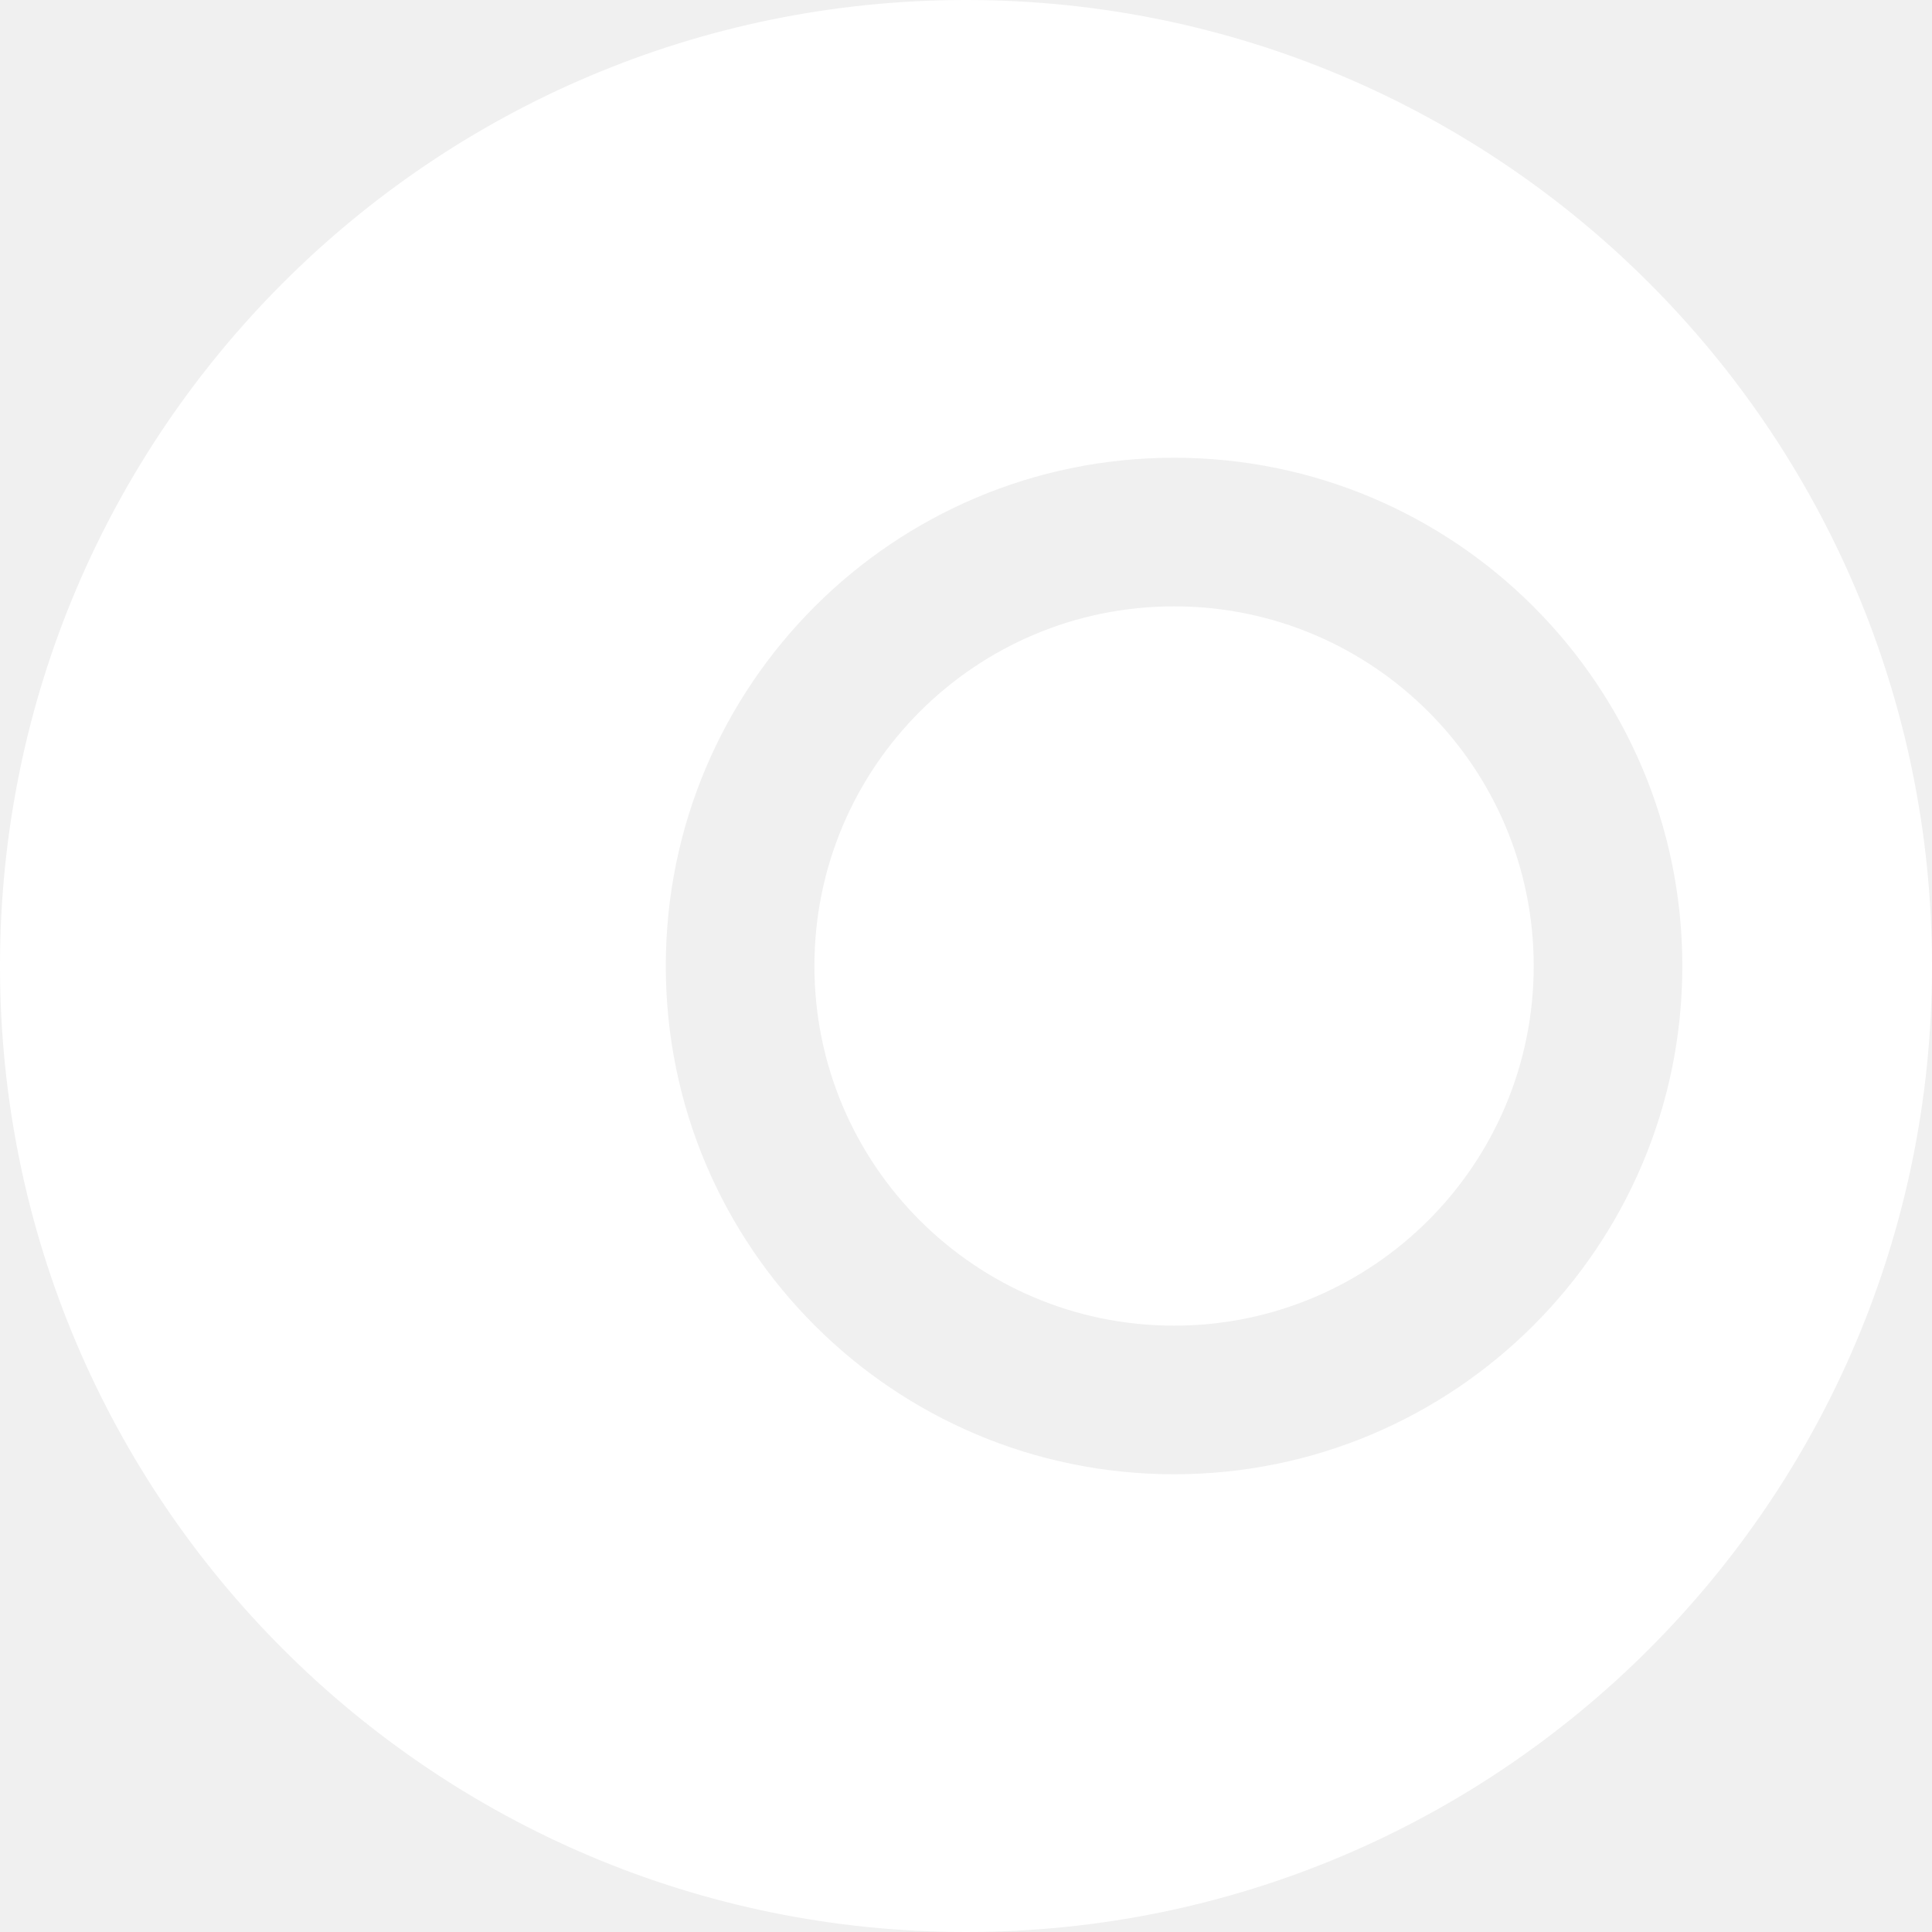
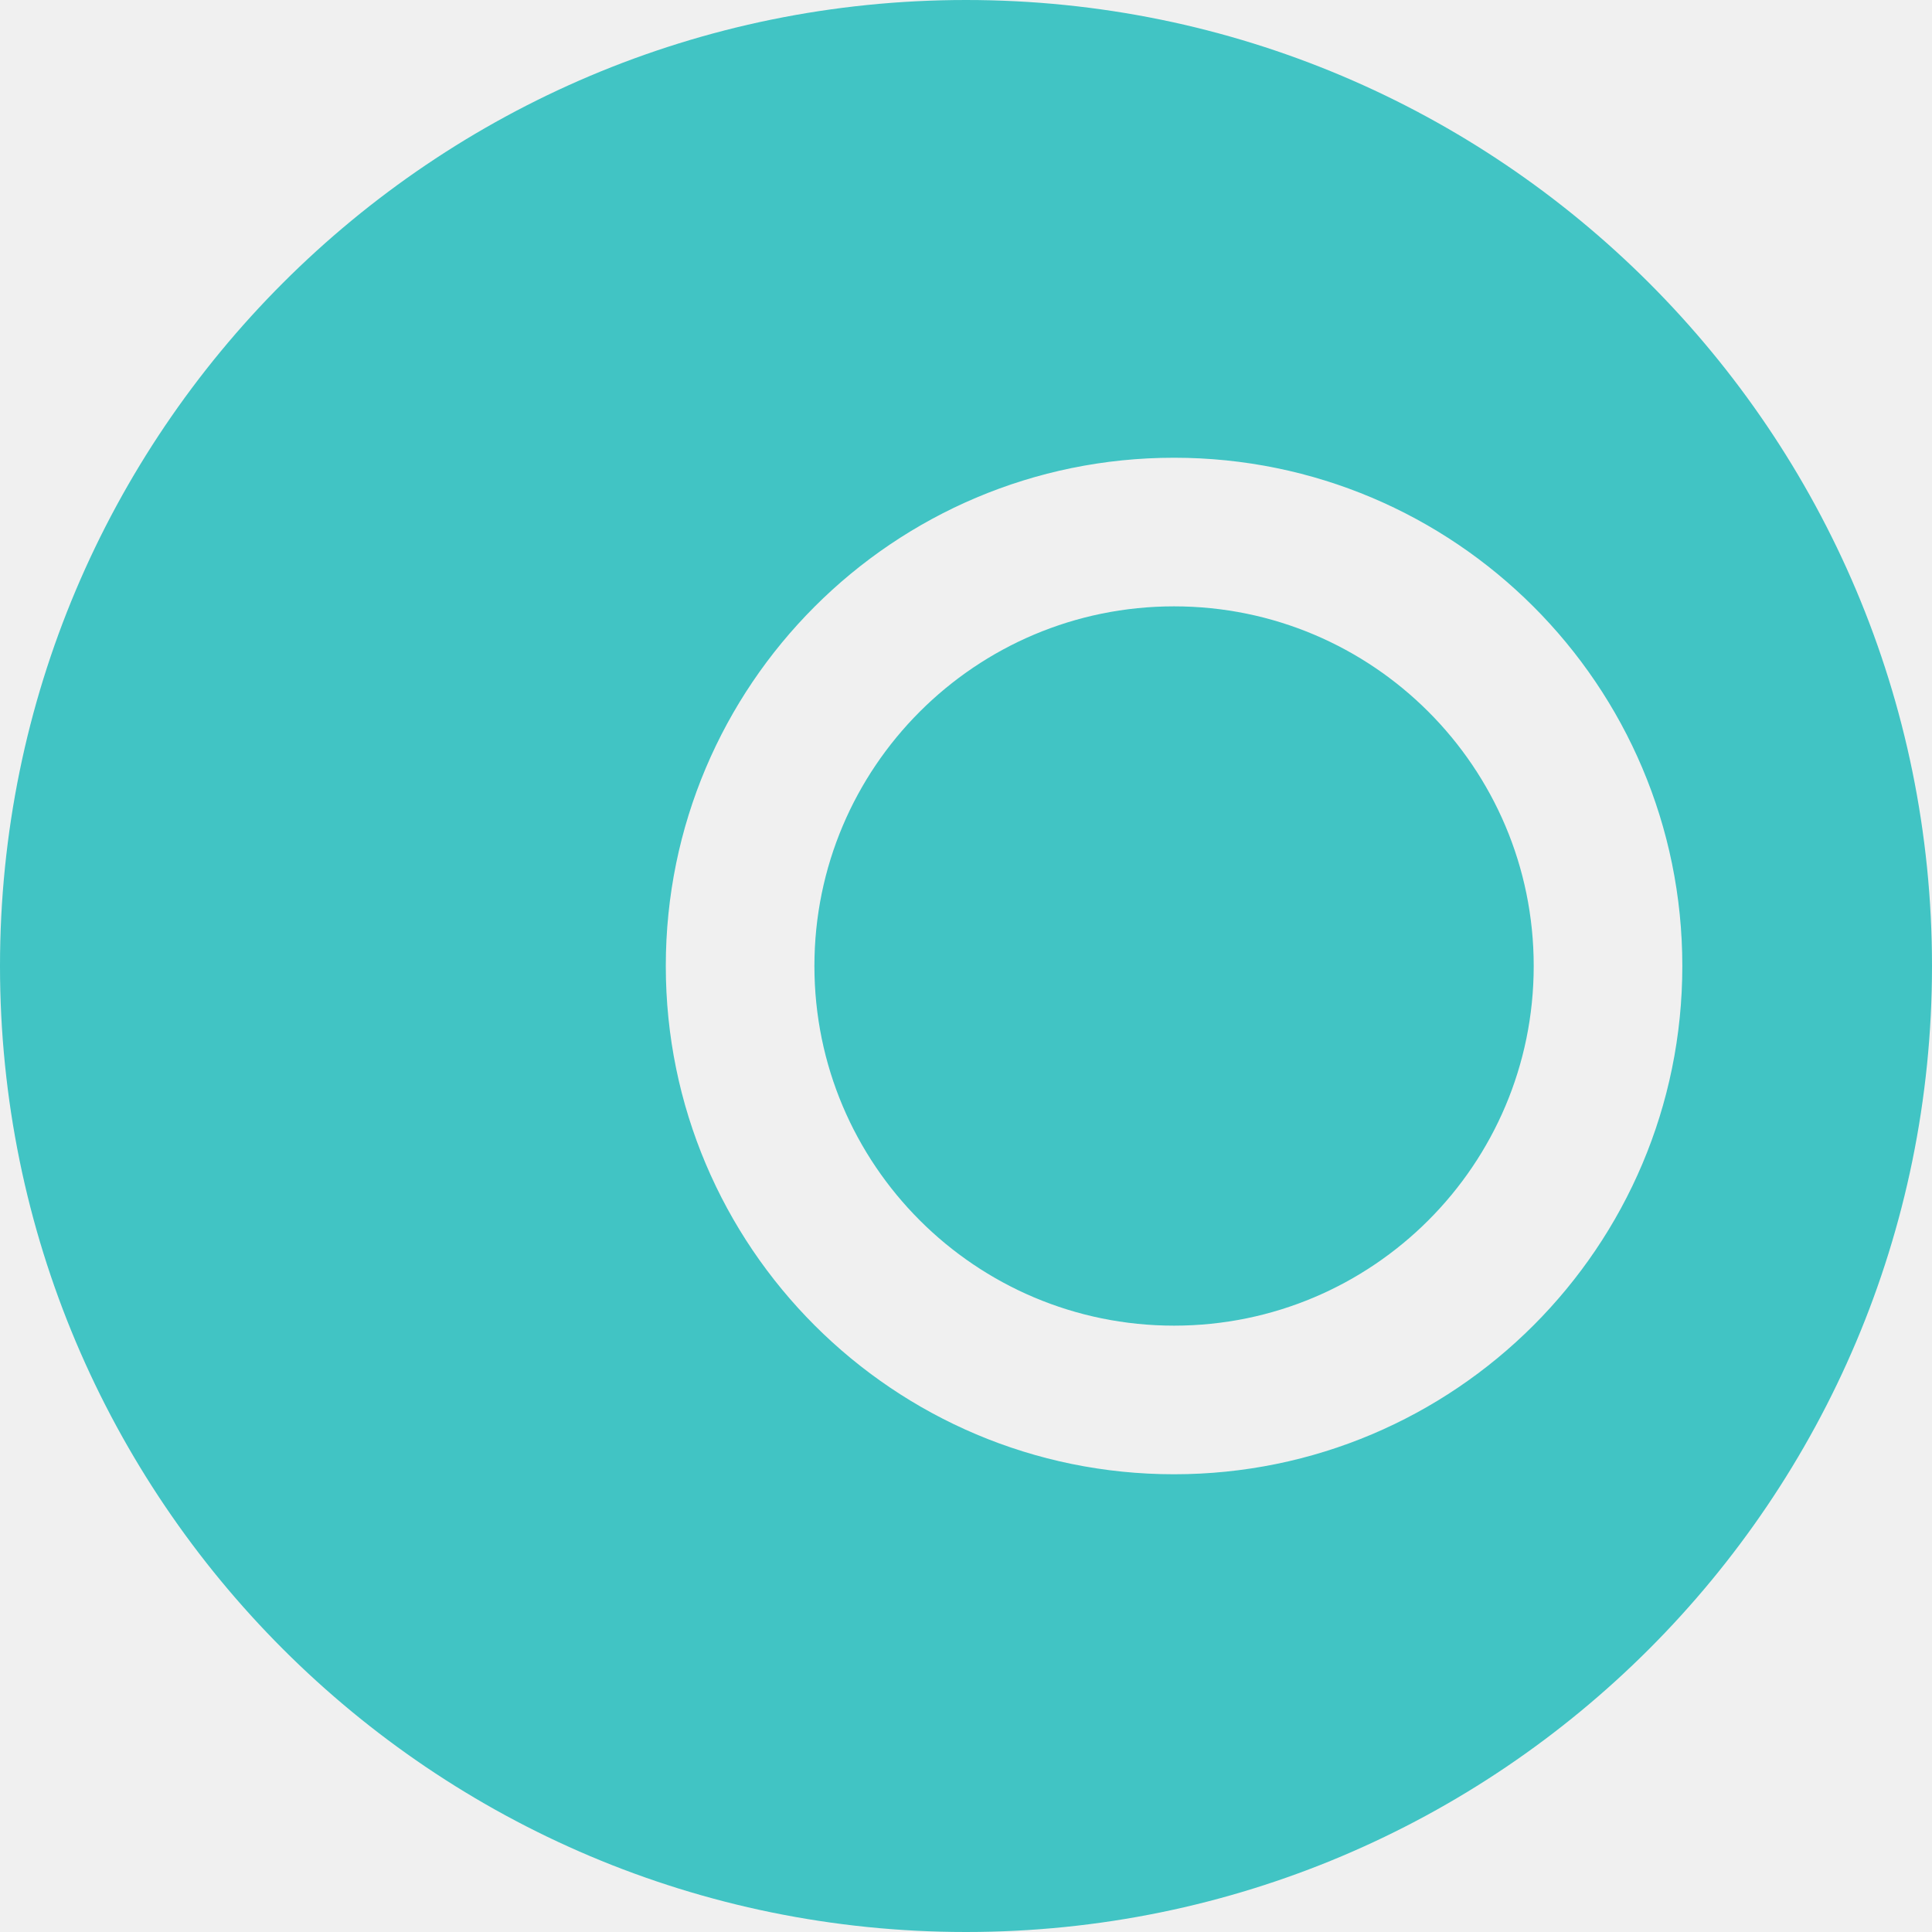
<svg xmlns="http://www.w3.org/2000/svg" width="325" height="325" viewBox="0 0 325 325" fill="none">
-   <path fill-rule="evenodd" clip-rule="evenodd" d="M162.5 325C252.246 325 325 252.246 325 162.5C325 72.754 252.246 0 162.5 0C72.754 0 0 72.754 0 162.5C0 252.246 72.754 325 162.5 325ZM258 162.5C258 195.913 230.913 223 197.5 223C164.087 223 137 195.913 137 162.5C137 129.087 164.087 102 197.5 102C230.913 102 258 129.087 258 162.5ZM283 162.5C283 209.72 244.72 248 197.5 248C150.28 248 112 209.72 112 162.5C112 115.28 150.28 77 197.5 77C244.72 77 283 115.28 283 162.5Z" fill="white" />
+   <path fill-rule="evenodd" clip-rule="evenodd" d="M162.5 325C252.246 325 325 252.246 325 162.5C325 72.754 252.246 0 162.5 0C72.754 0 0 72.754 0 162.5C0 252.246 72.754 325 162.5 325ZM258 162.5C258 195.913 230.913 223 197.5 223C164.087 223 137 195.913 137 162.5C137 129.087 164.087 102 197.5 102C230.913 102 258 129.087 258 162.5ZM283 162.5C283 209.72 244.72 248 197.5 248C150.28 248 112 209.72 112 162.5C112 115.28 150.28 77 197.5 77C244.72 77 283 115.28 283 162.5Z" fill="#41c4c4" />
</svg>
